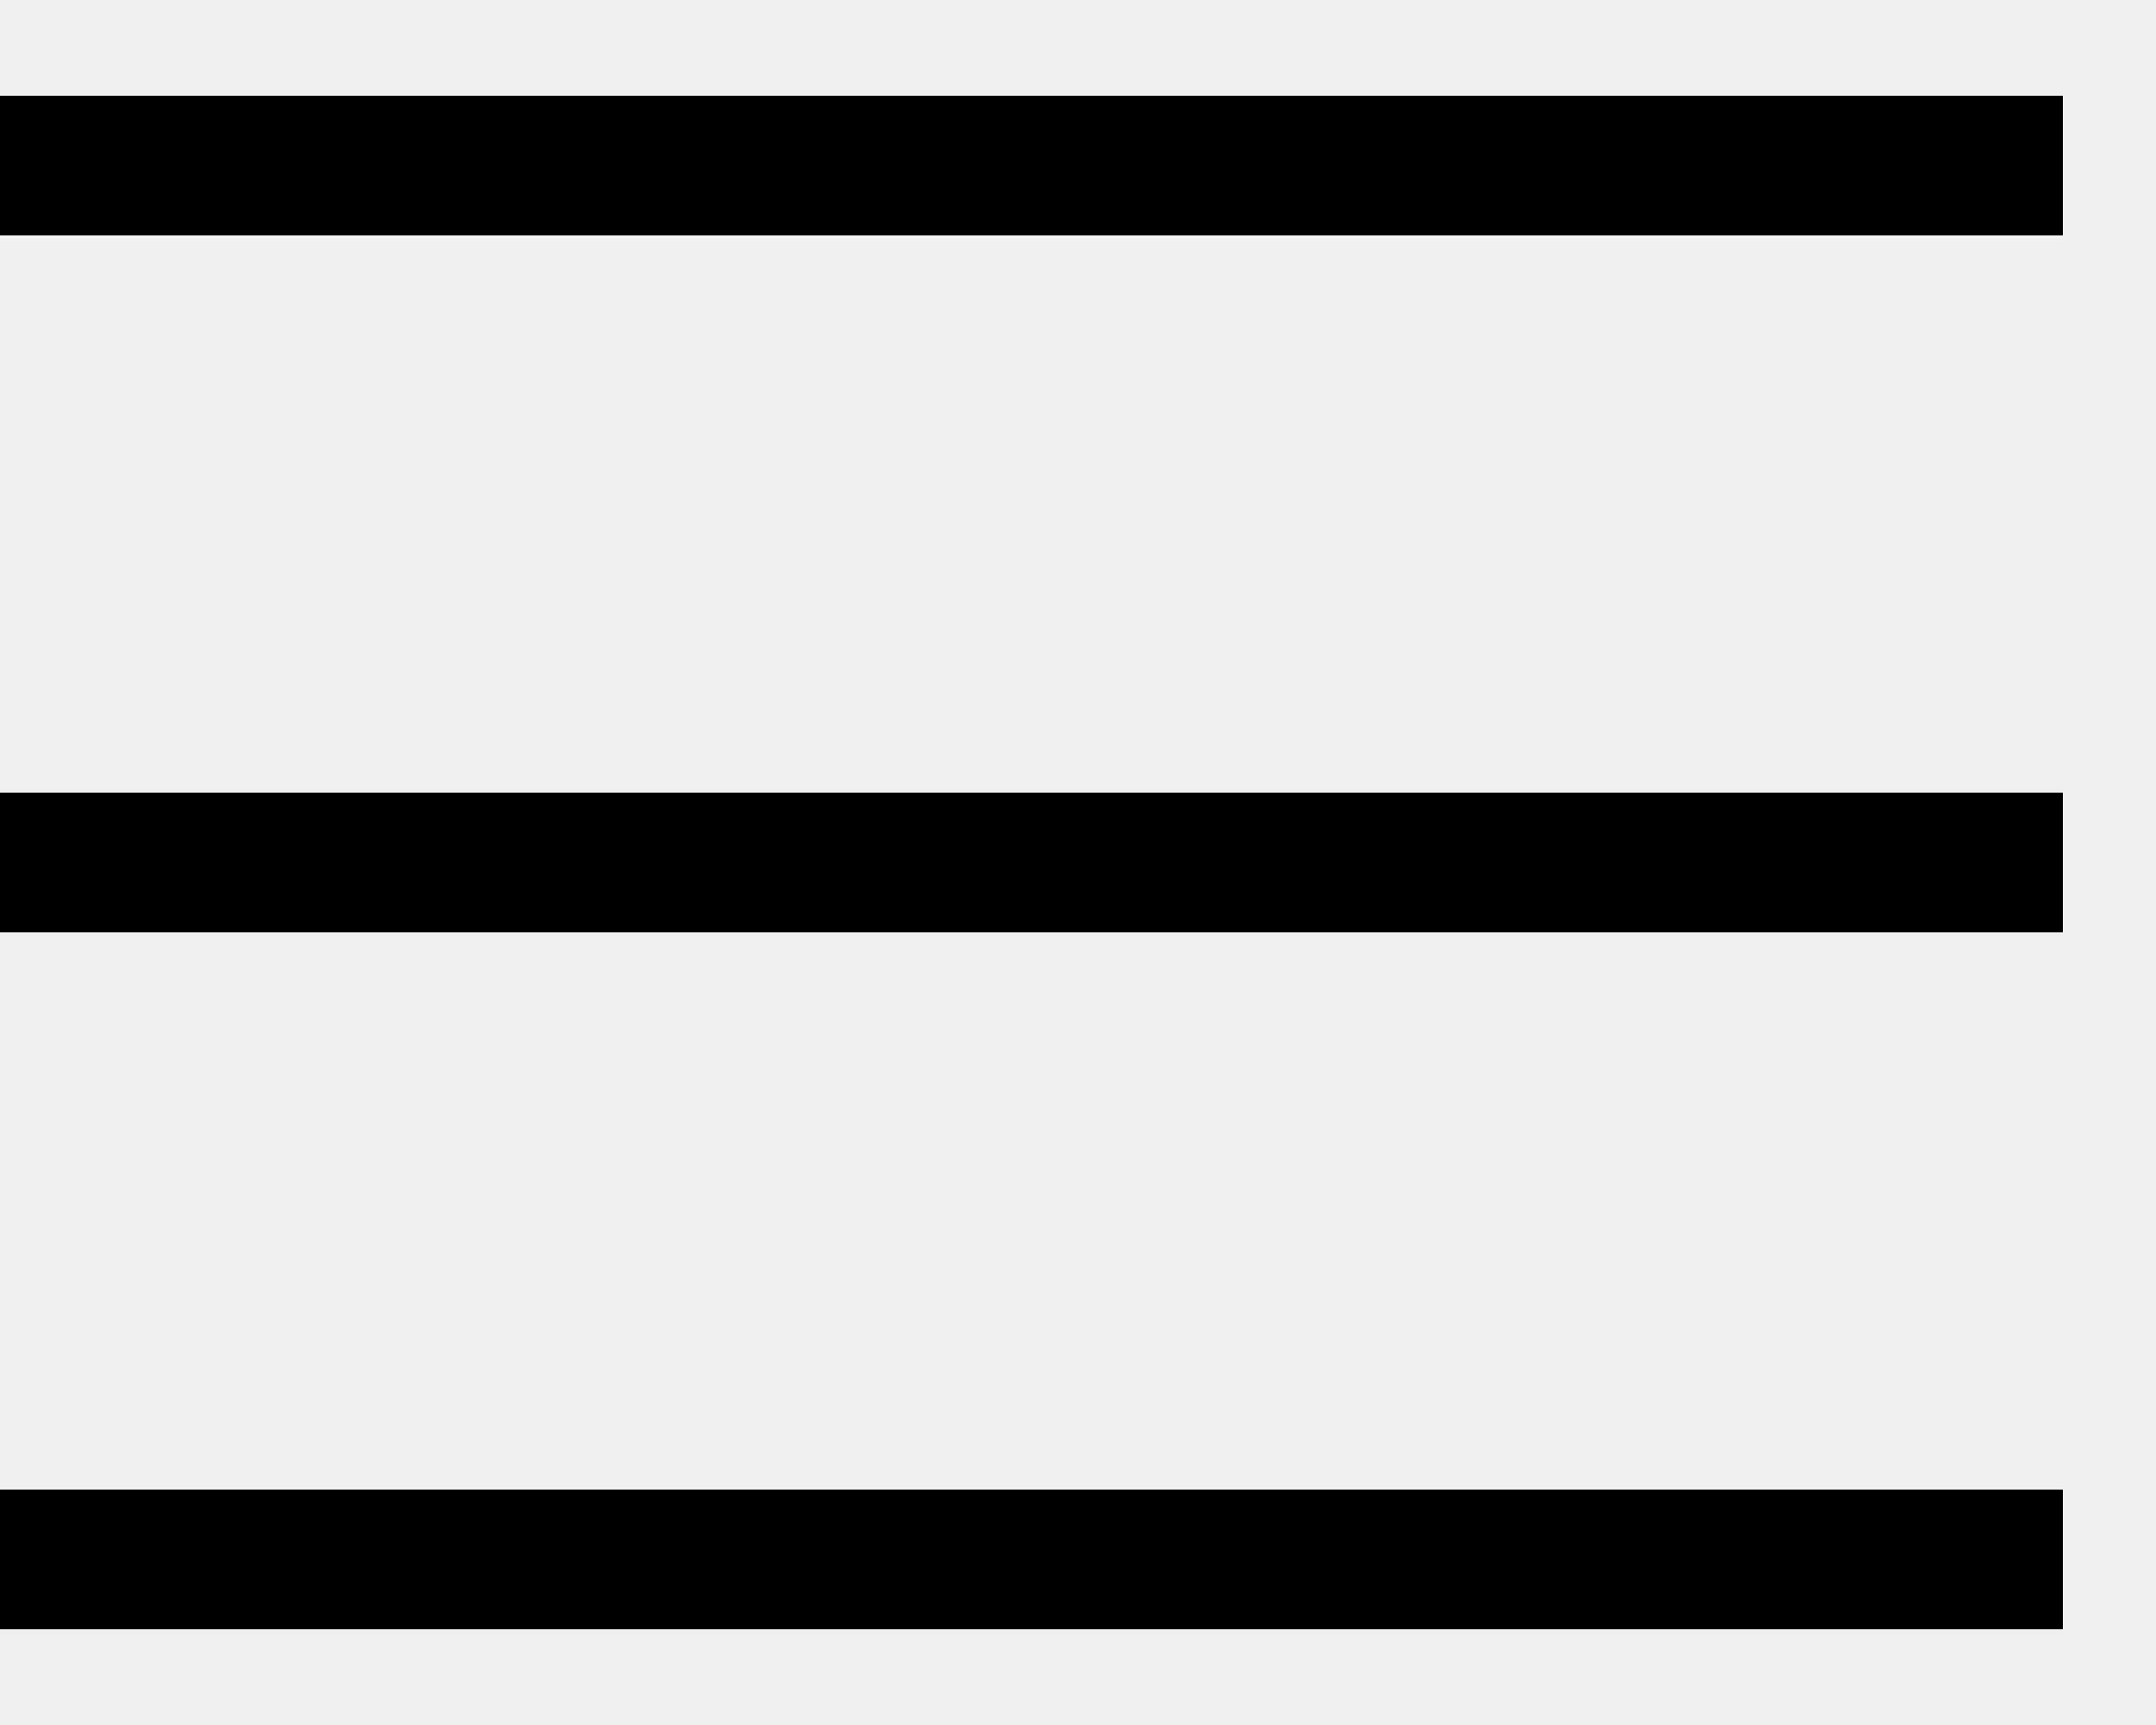
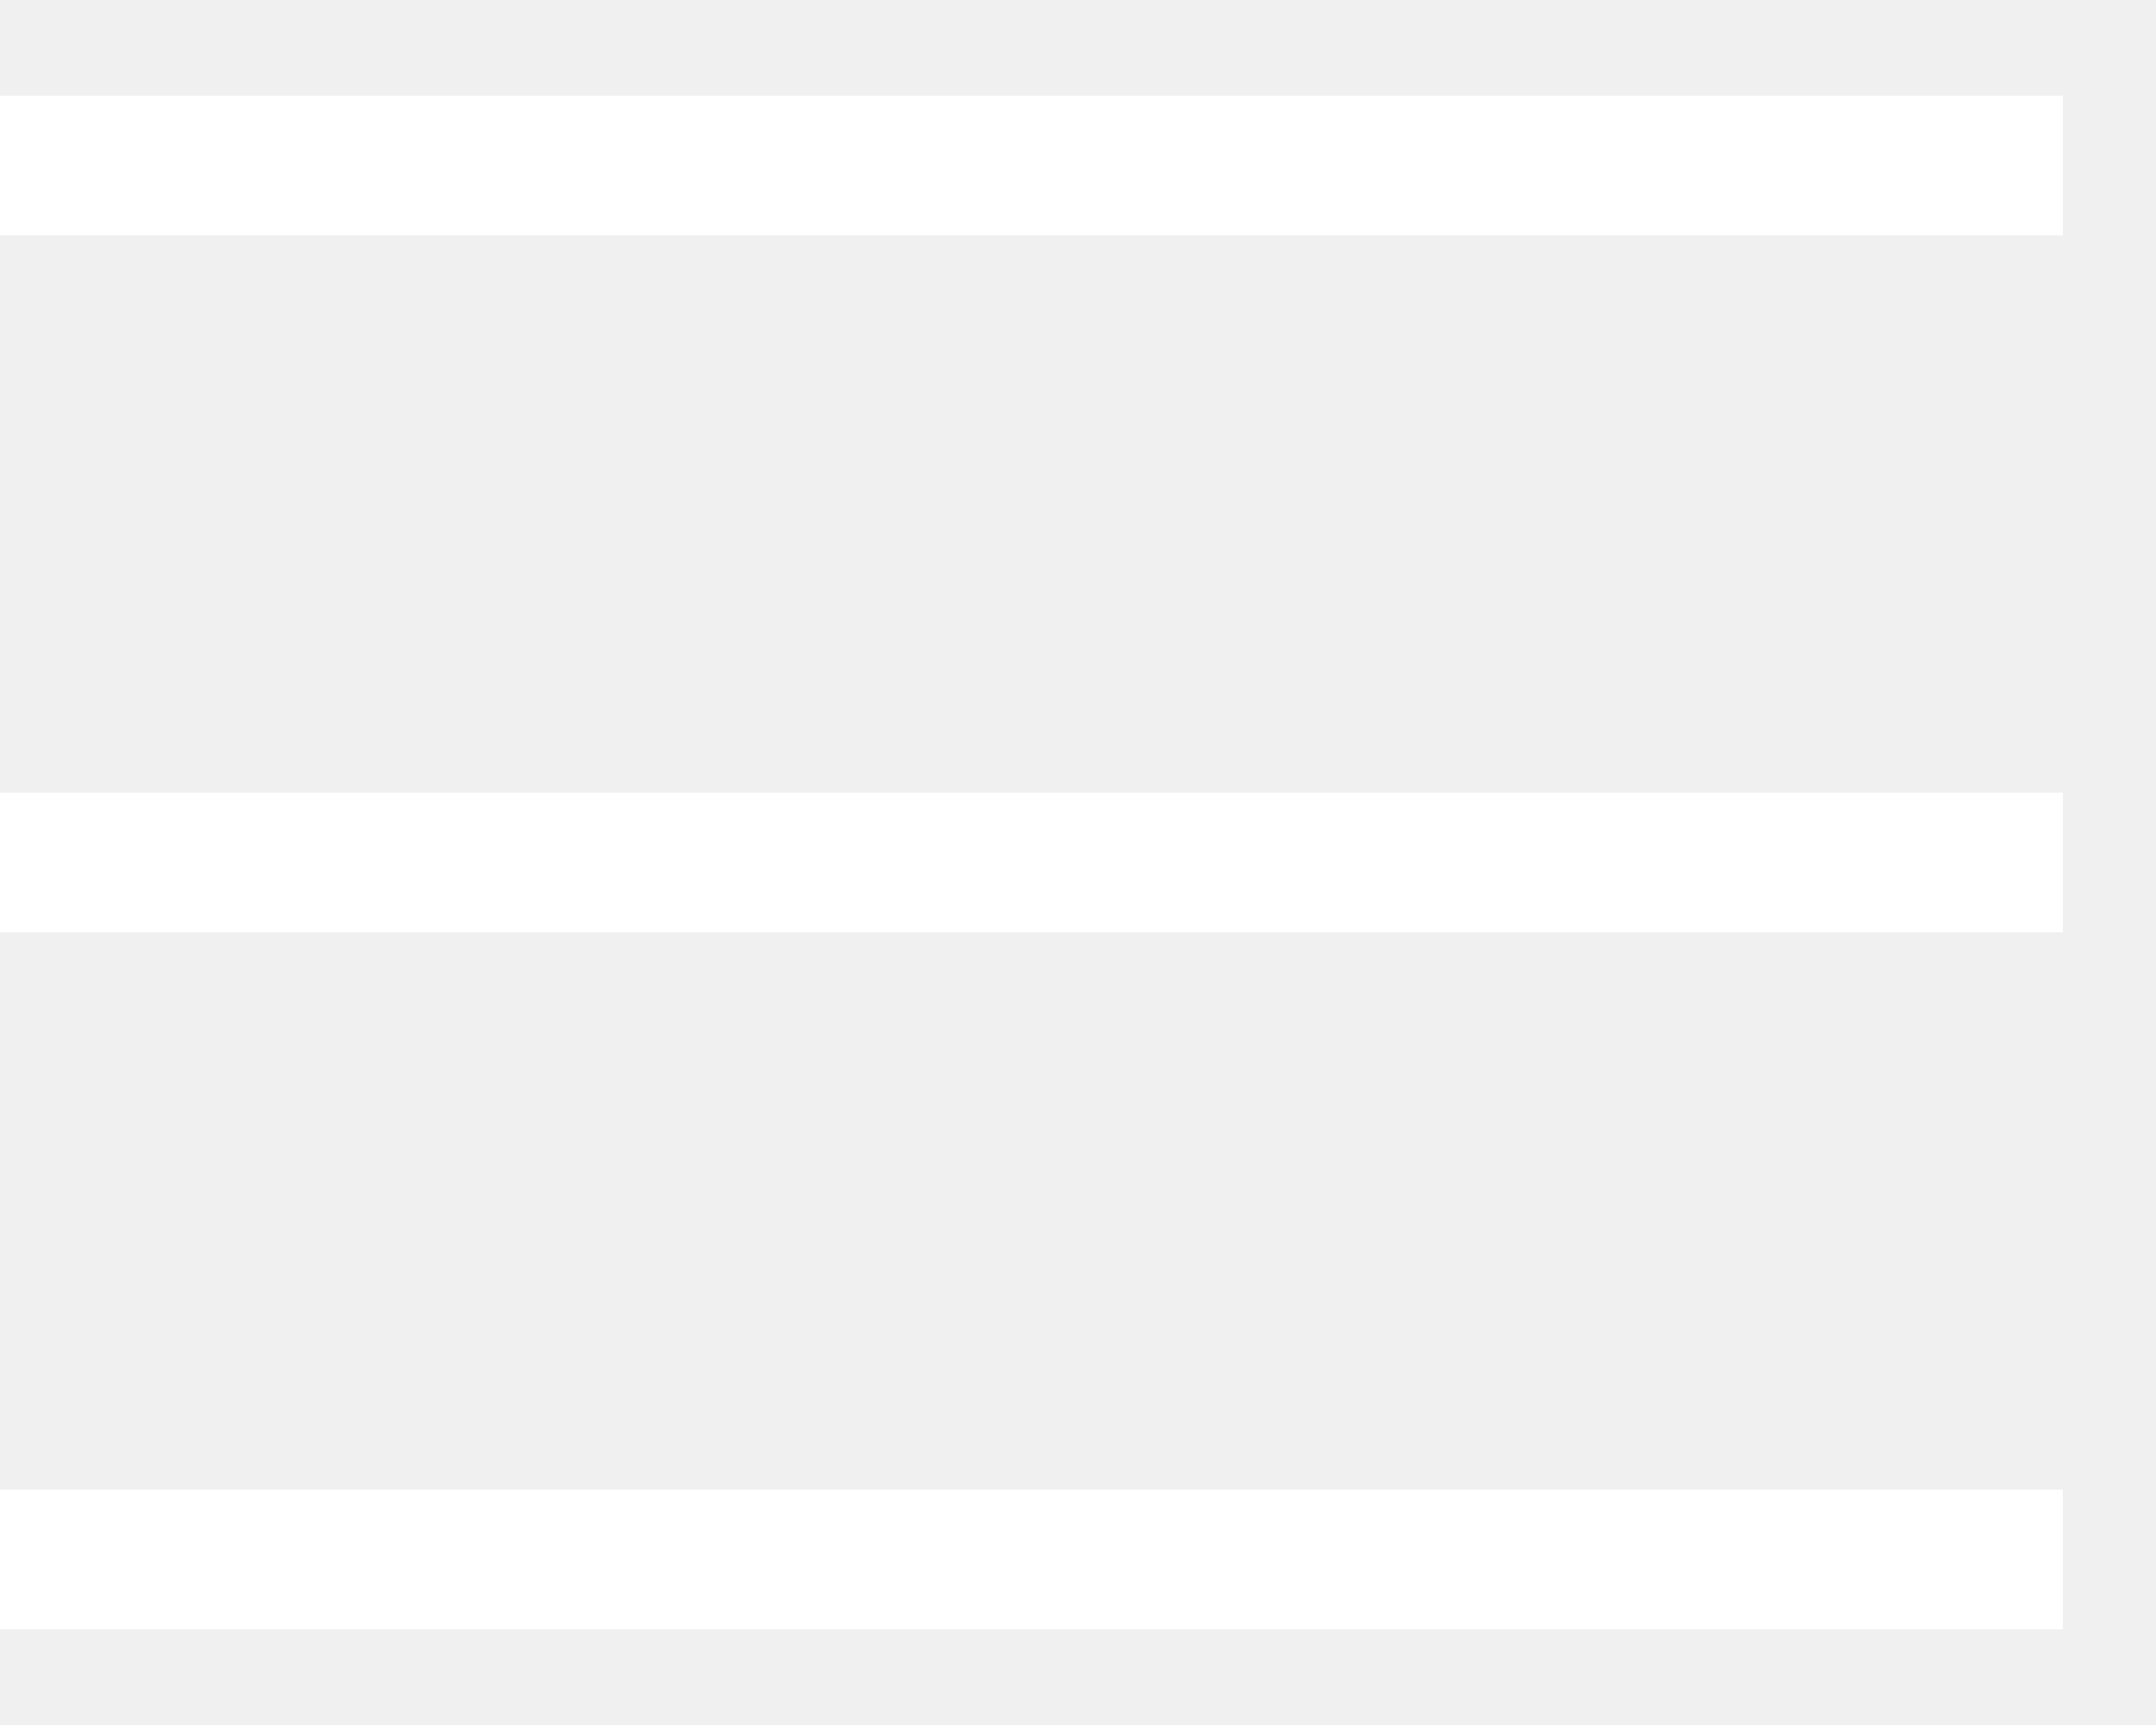
<svg xmlns="http://www.w3.org/2000/svg" width="20" height="16" viewBox="0 0 20 16" fill="none">
-   <path d="M0 13.817L19.136 13.817V15.112L0 15.112L0 13.817Z" fill="black" />
-   <path d="M0 7.352L19.136 7.352V8.648H0L0 7.352Z" fill="black" />
-   <path d="M0 0.888L19.136 0.888V2.183L0 2.183L0 0.888Z" fill="black" />
+   <path d="M0 13.817L19.136 13.817V15.112L0 15.112L0 13.817Z" fill="white" />
+   <path d="M0 7.352L19.136 7.352V8.648H0L0 7.352Z" fill="white" />
+   <path d="M0 0.888L19.136 0.888V2.183L0 2.183L0 0.888Z" fill="white" />
</svg>
